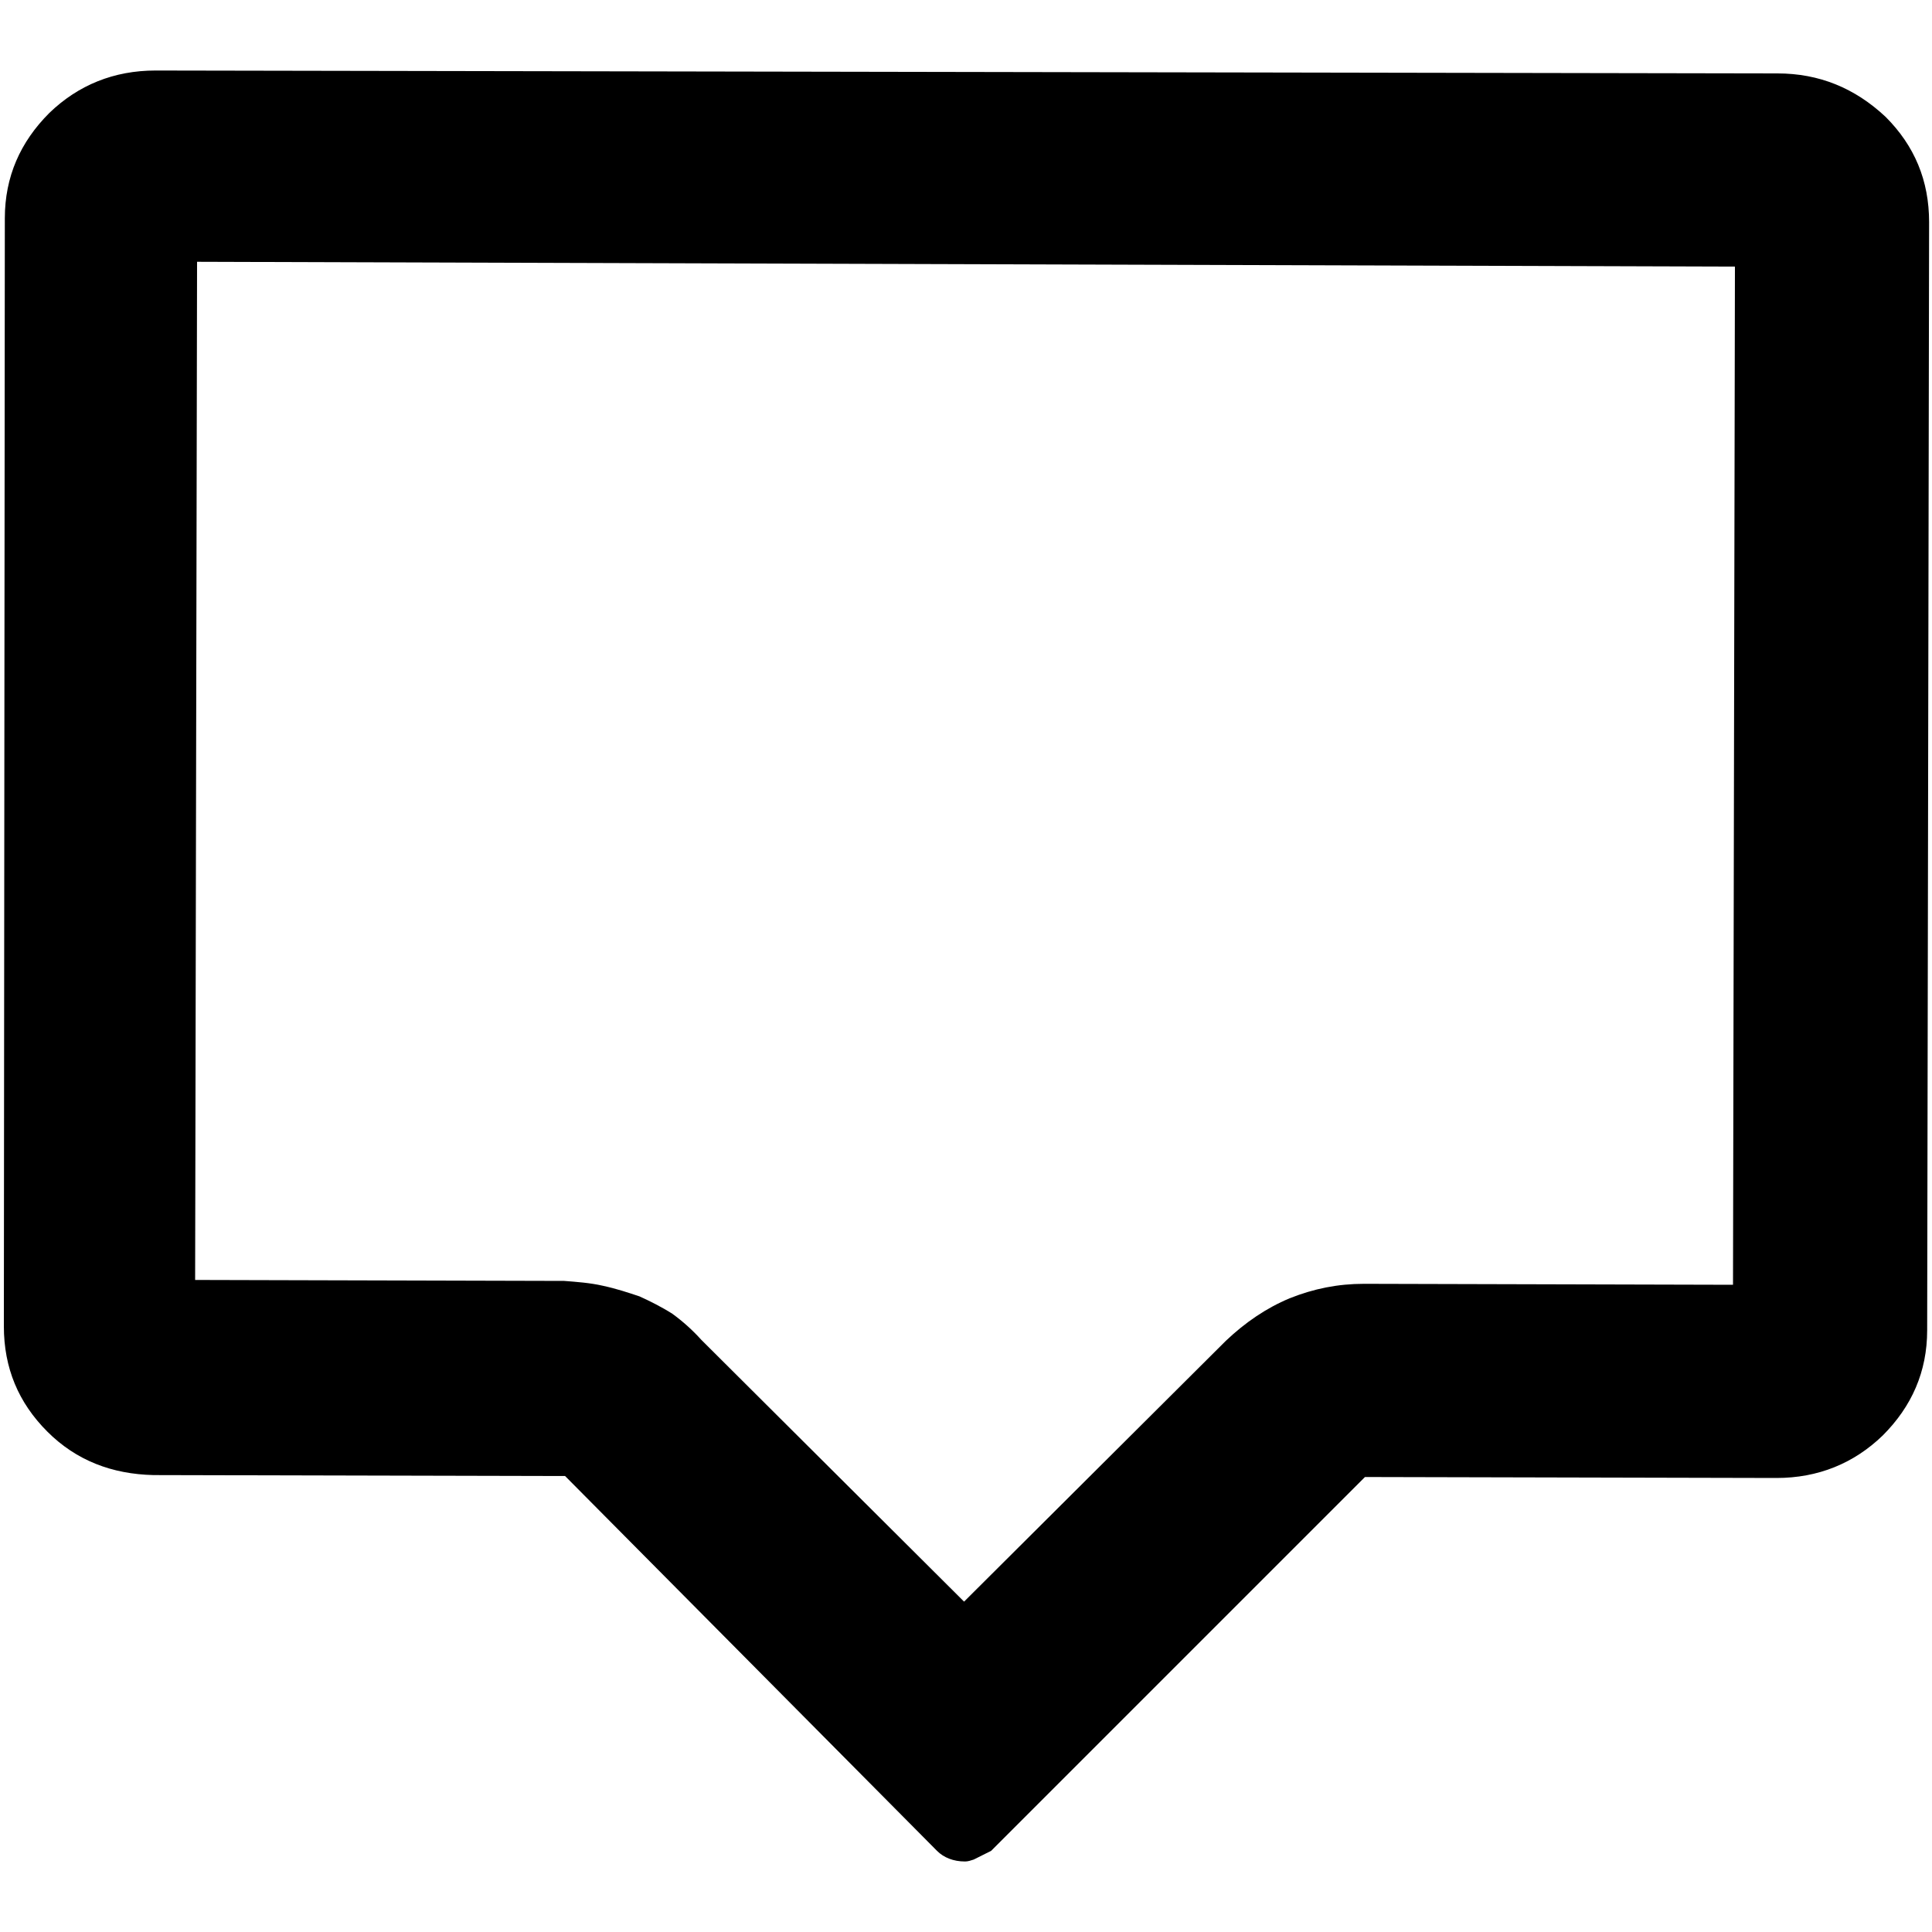
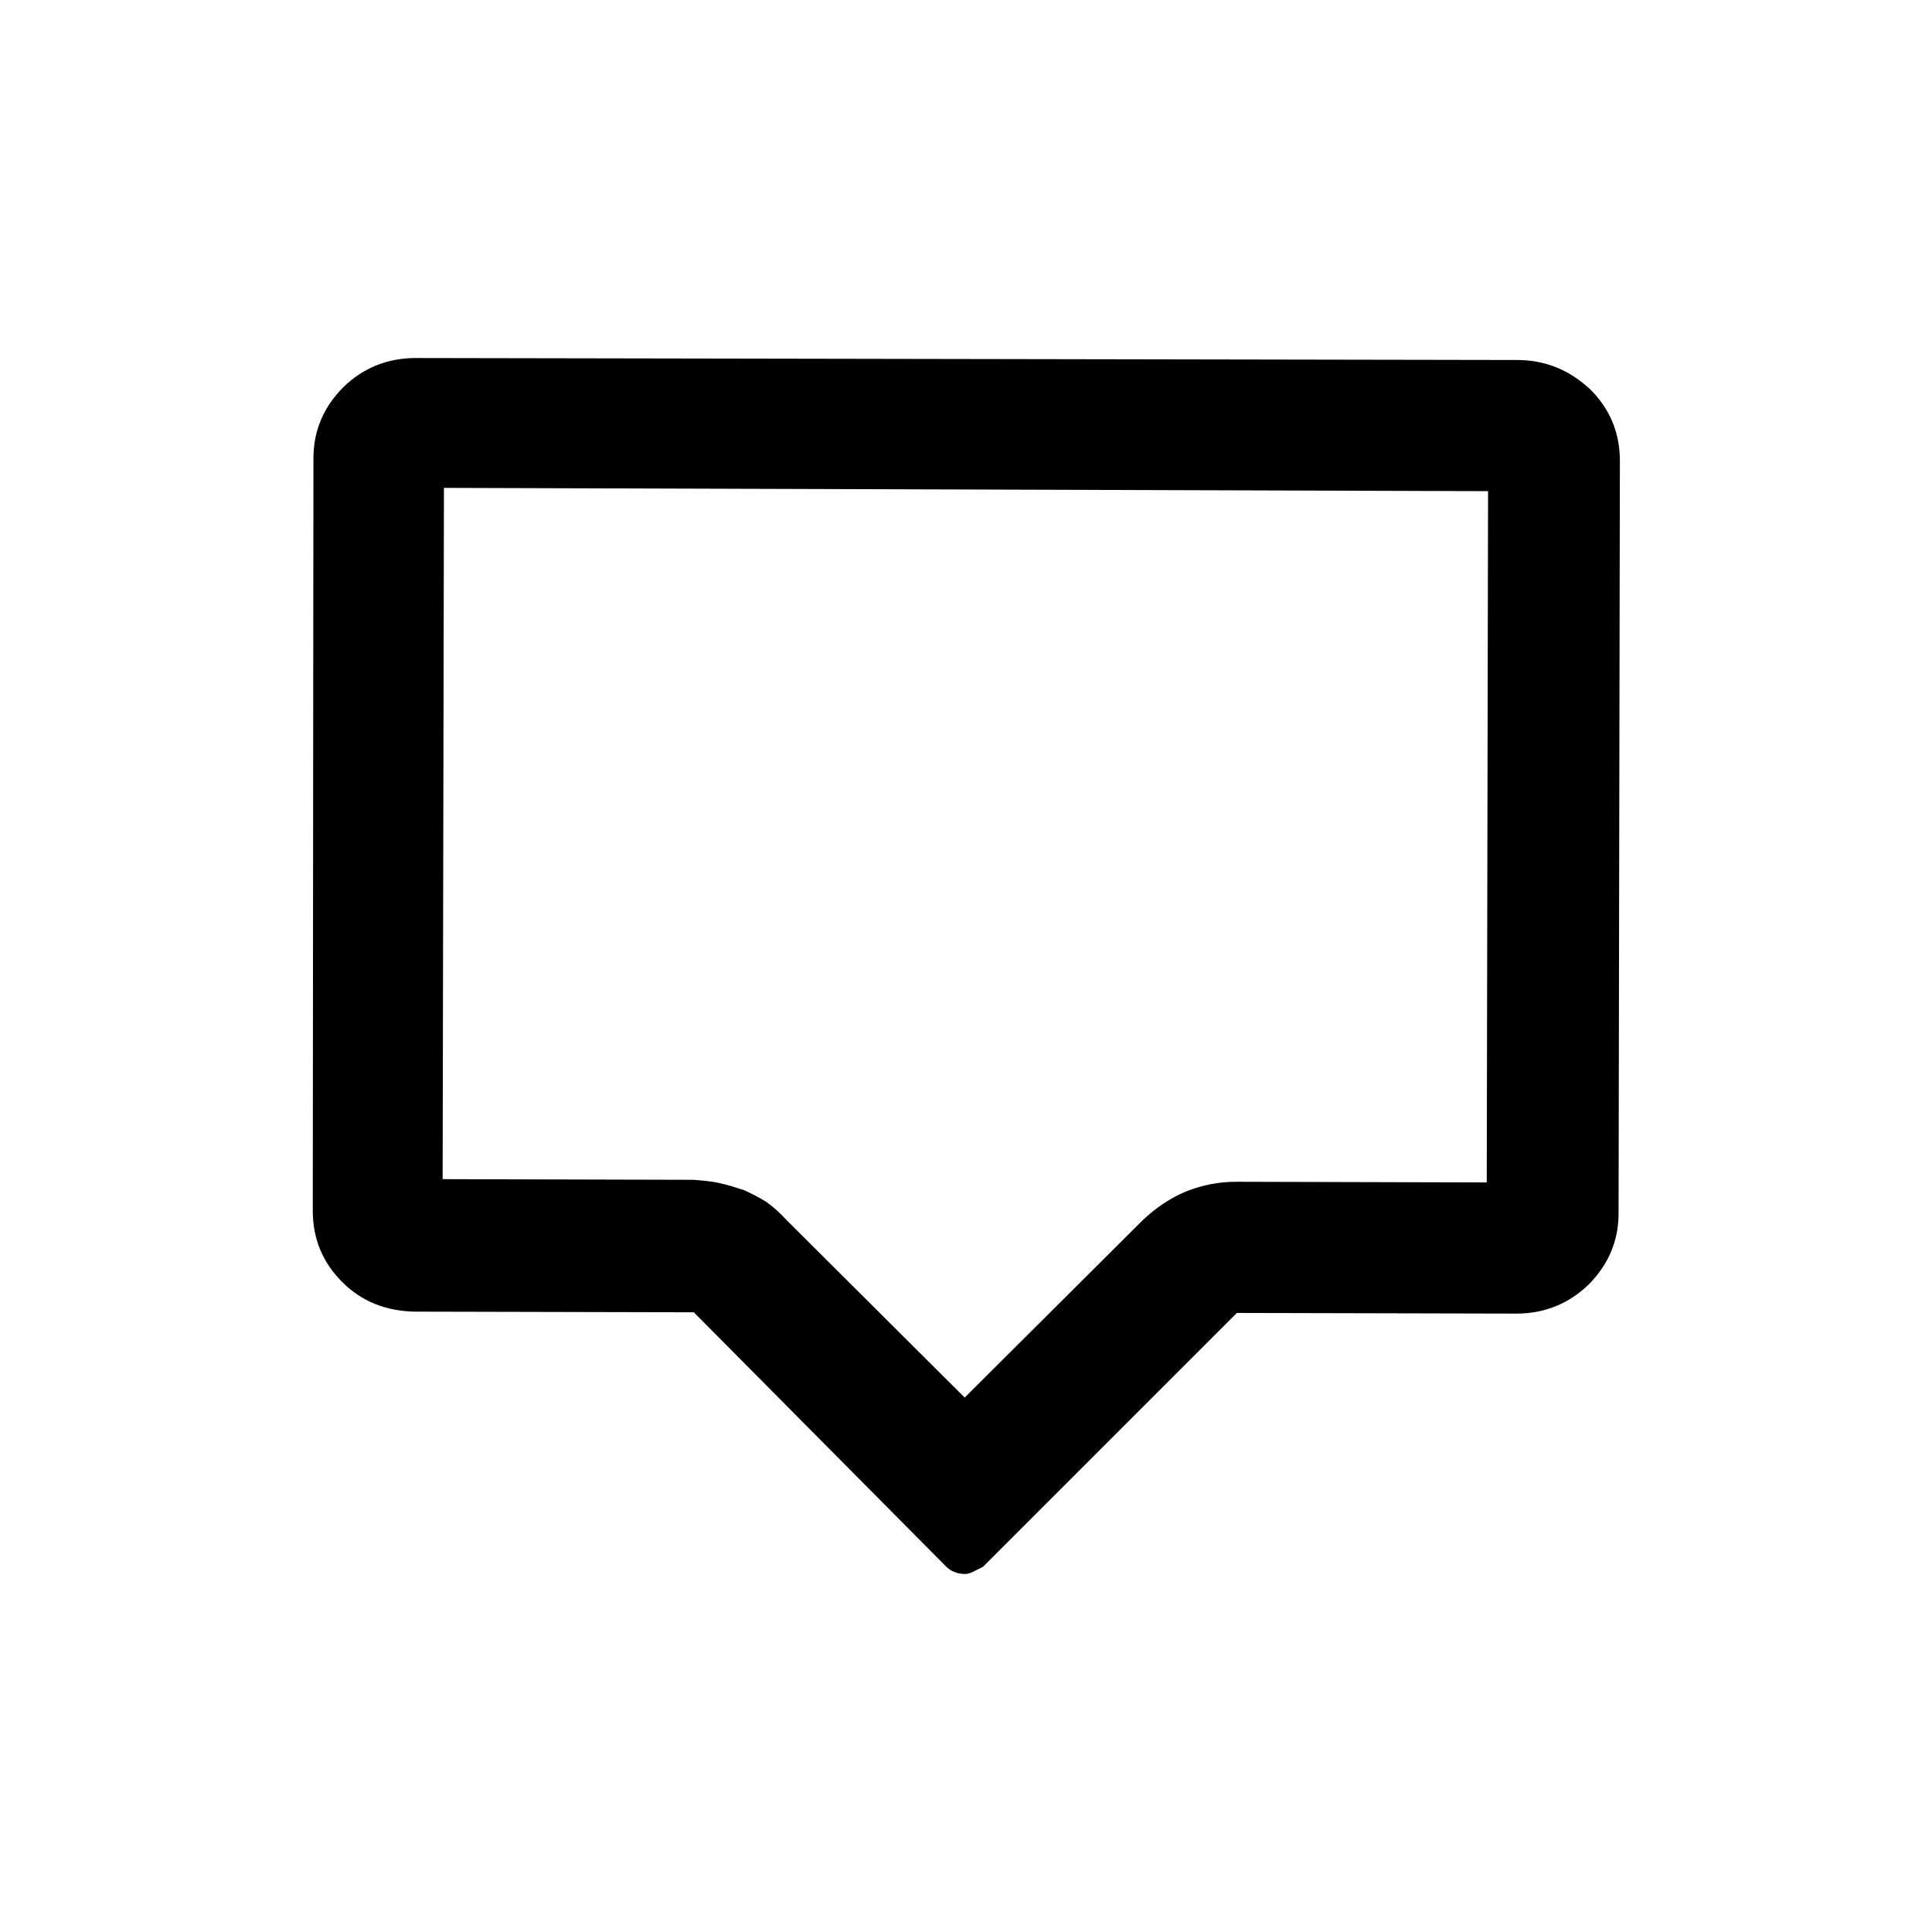
- <svg xmlns="http://www.w3.org/2000/svg" class="icon" width="200px" height="200.00px" viewBox="0 0 1024 1024" version="1.1">
-   <path d="M919.552 141.312l-1.024 539.648-195.584-0.512c-13.824 0-26.624 2.56-39.424 7.68-12.288 5.12-23.552 12.8-33.792 22.528l-138.752 138.24-139.264-138.752c-4.608-5.12-9.728-9.728-15.36-13.824-5.632-3.584-11.776-6.656-17.408-9.216-6.144-2.048-12.288-4.096-19.456-5.632-6.656-1.536-13.824-2.048-20.48-2.56l-195.584-0.512 1.024-539.648 815.104 2.56z m22.528-102.4L82.432 37.376c-22.016 0-40.96 7.68-56.32 22.528-15.36 15.36-23.552 33.792-23.552 55.808L2.048 702.976c0 22.016 7.68 40.448 23.04 55.808s34.304 22.528 56.32 23.04l218.112 0.512L496.64 980.992c3.584 3.584 8.704 5.632 14.848 5.632 1.536 0 3.072-0.512 4.608-1.024l9.216-4.608 198.144-198.144 218.112 0.512c22.016 0 40.96-7.68 56.32-22.528 15.36-15.36 23.552-33.792 23.552-55.808l1.024-587.264c0-22.016-7.68-40.448-23.04-55.808-16.384-15.36-35.328-23.04-57.344-23.04z" />
+ <svg xmlns="http://www.w3.org/2000/svg" t="1571472489296" class="icon" viewBox="0 0 1024 1024" version="1.1" p-id="8384" width="20" height="20">
+   <defs>
+     <style type="text/css" />
+   </defs>
+   <path d="M788.701 260.327l-0.695 366.385-132.789-0.348c-9.386 0-18.076 1.738-26.766 5.214-8.343 3.476-15.99 8.69-22.943 15.295l-94.203 93.856-94.551-94.203c-3.129-3.476-6.605-6.605-10.428-9.386-3.824-2.433-7.995-4.519-11.819-6.257-4.171-1.39-8.343-2.781-13.209-3.824-4.519-1.043-9.386-1.39-13.905-1.738l-132.789-0.348 0.695-366.385 553.402 1.738z m15.295-69.523L220.352 189.762c-14.947 0-27.809 5.214-38.238 15.295-10.428 10.428-15.99 22.943-15.99 37.89L165.776 641.66c0 14.947 5.214 27.462 15.643 37.89s23.29 15.295 38.238 15.643l148.084 0.348L501.572 830.415c2.433 2.433 5.909 3.824 10.081 3.824 1.043 0 2.086-0.348 3.129-0.695l6.257-3.129 134.527-134.527 148.084 0.348c14.947 0 27.809-5.214 38.238-15.295 10.428-10.428 15.99-22.943 15.99-37.89l0.695-398.714c0-14.947-5.214-27.462-15.643-37.89-11.124-10.428-23.985-15.643-38.933-15.643z" p-id="8385" />
</svg>
